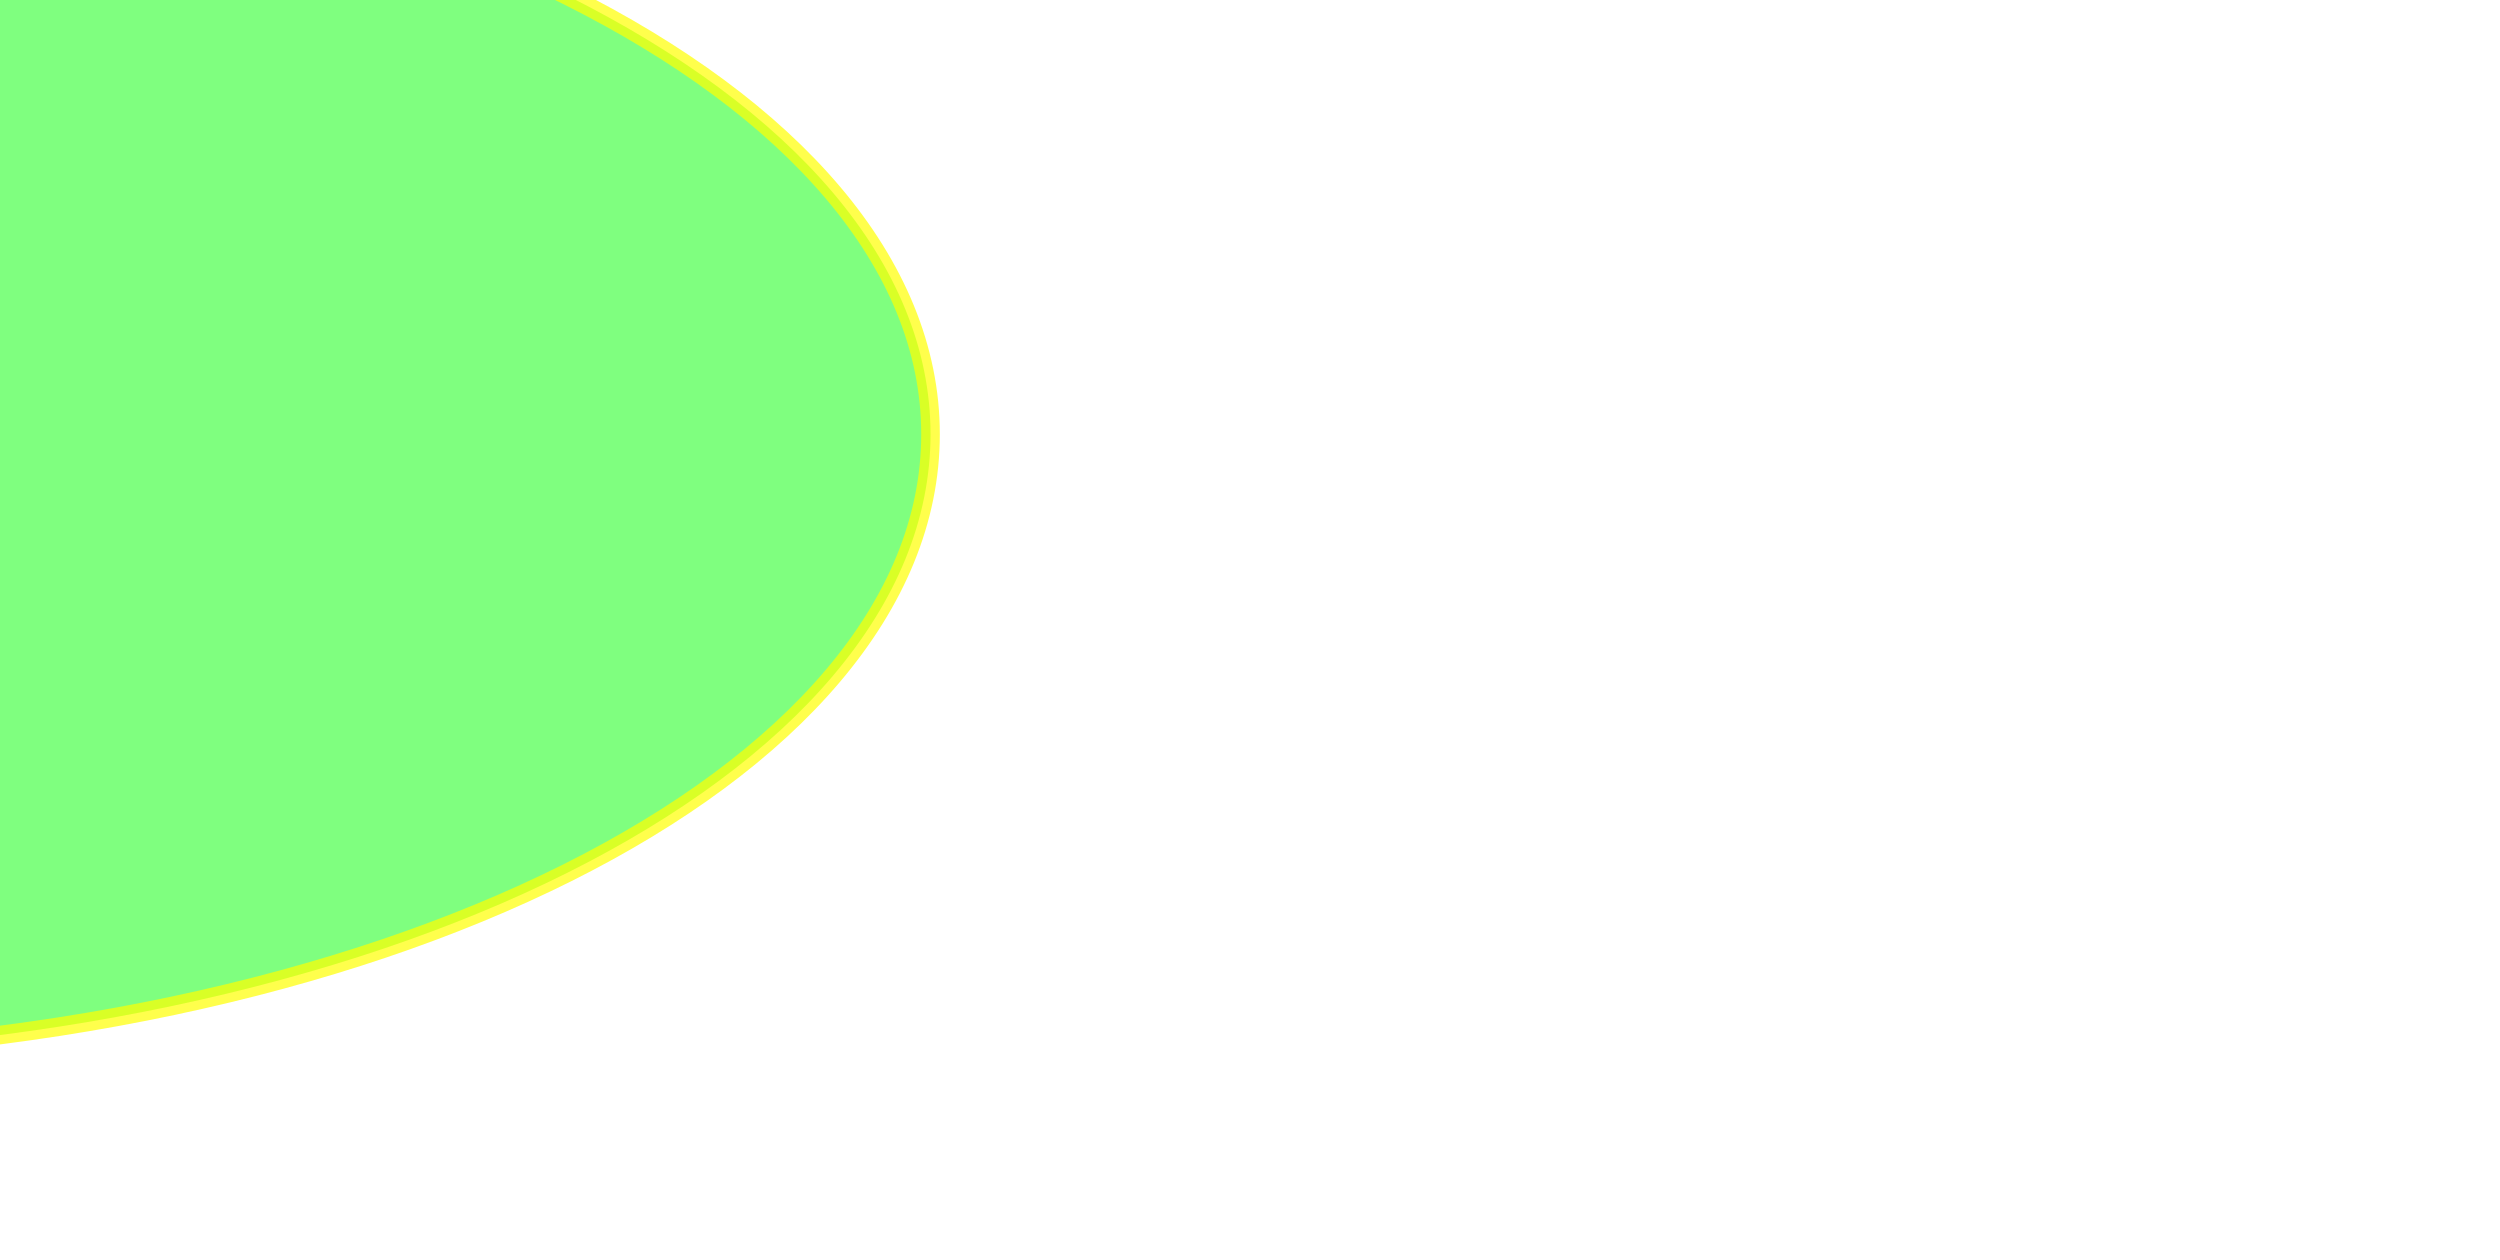
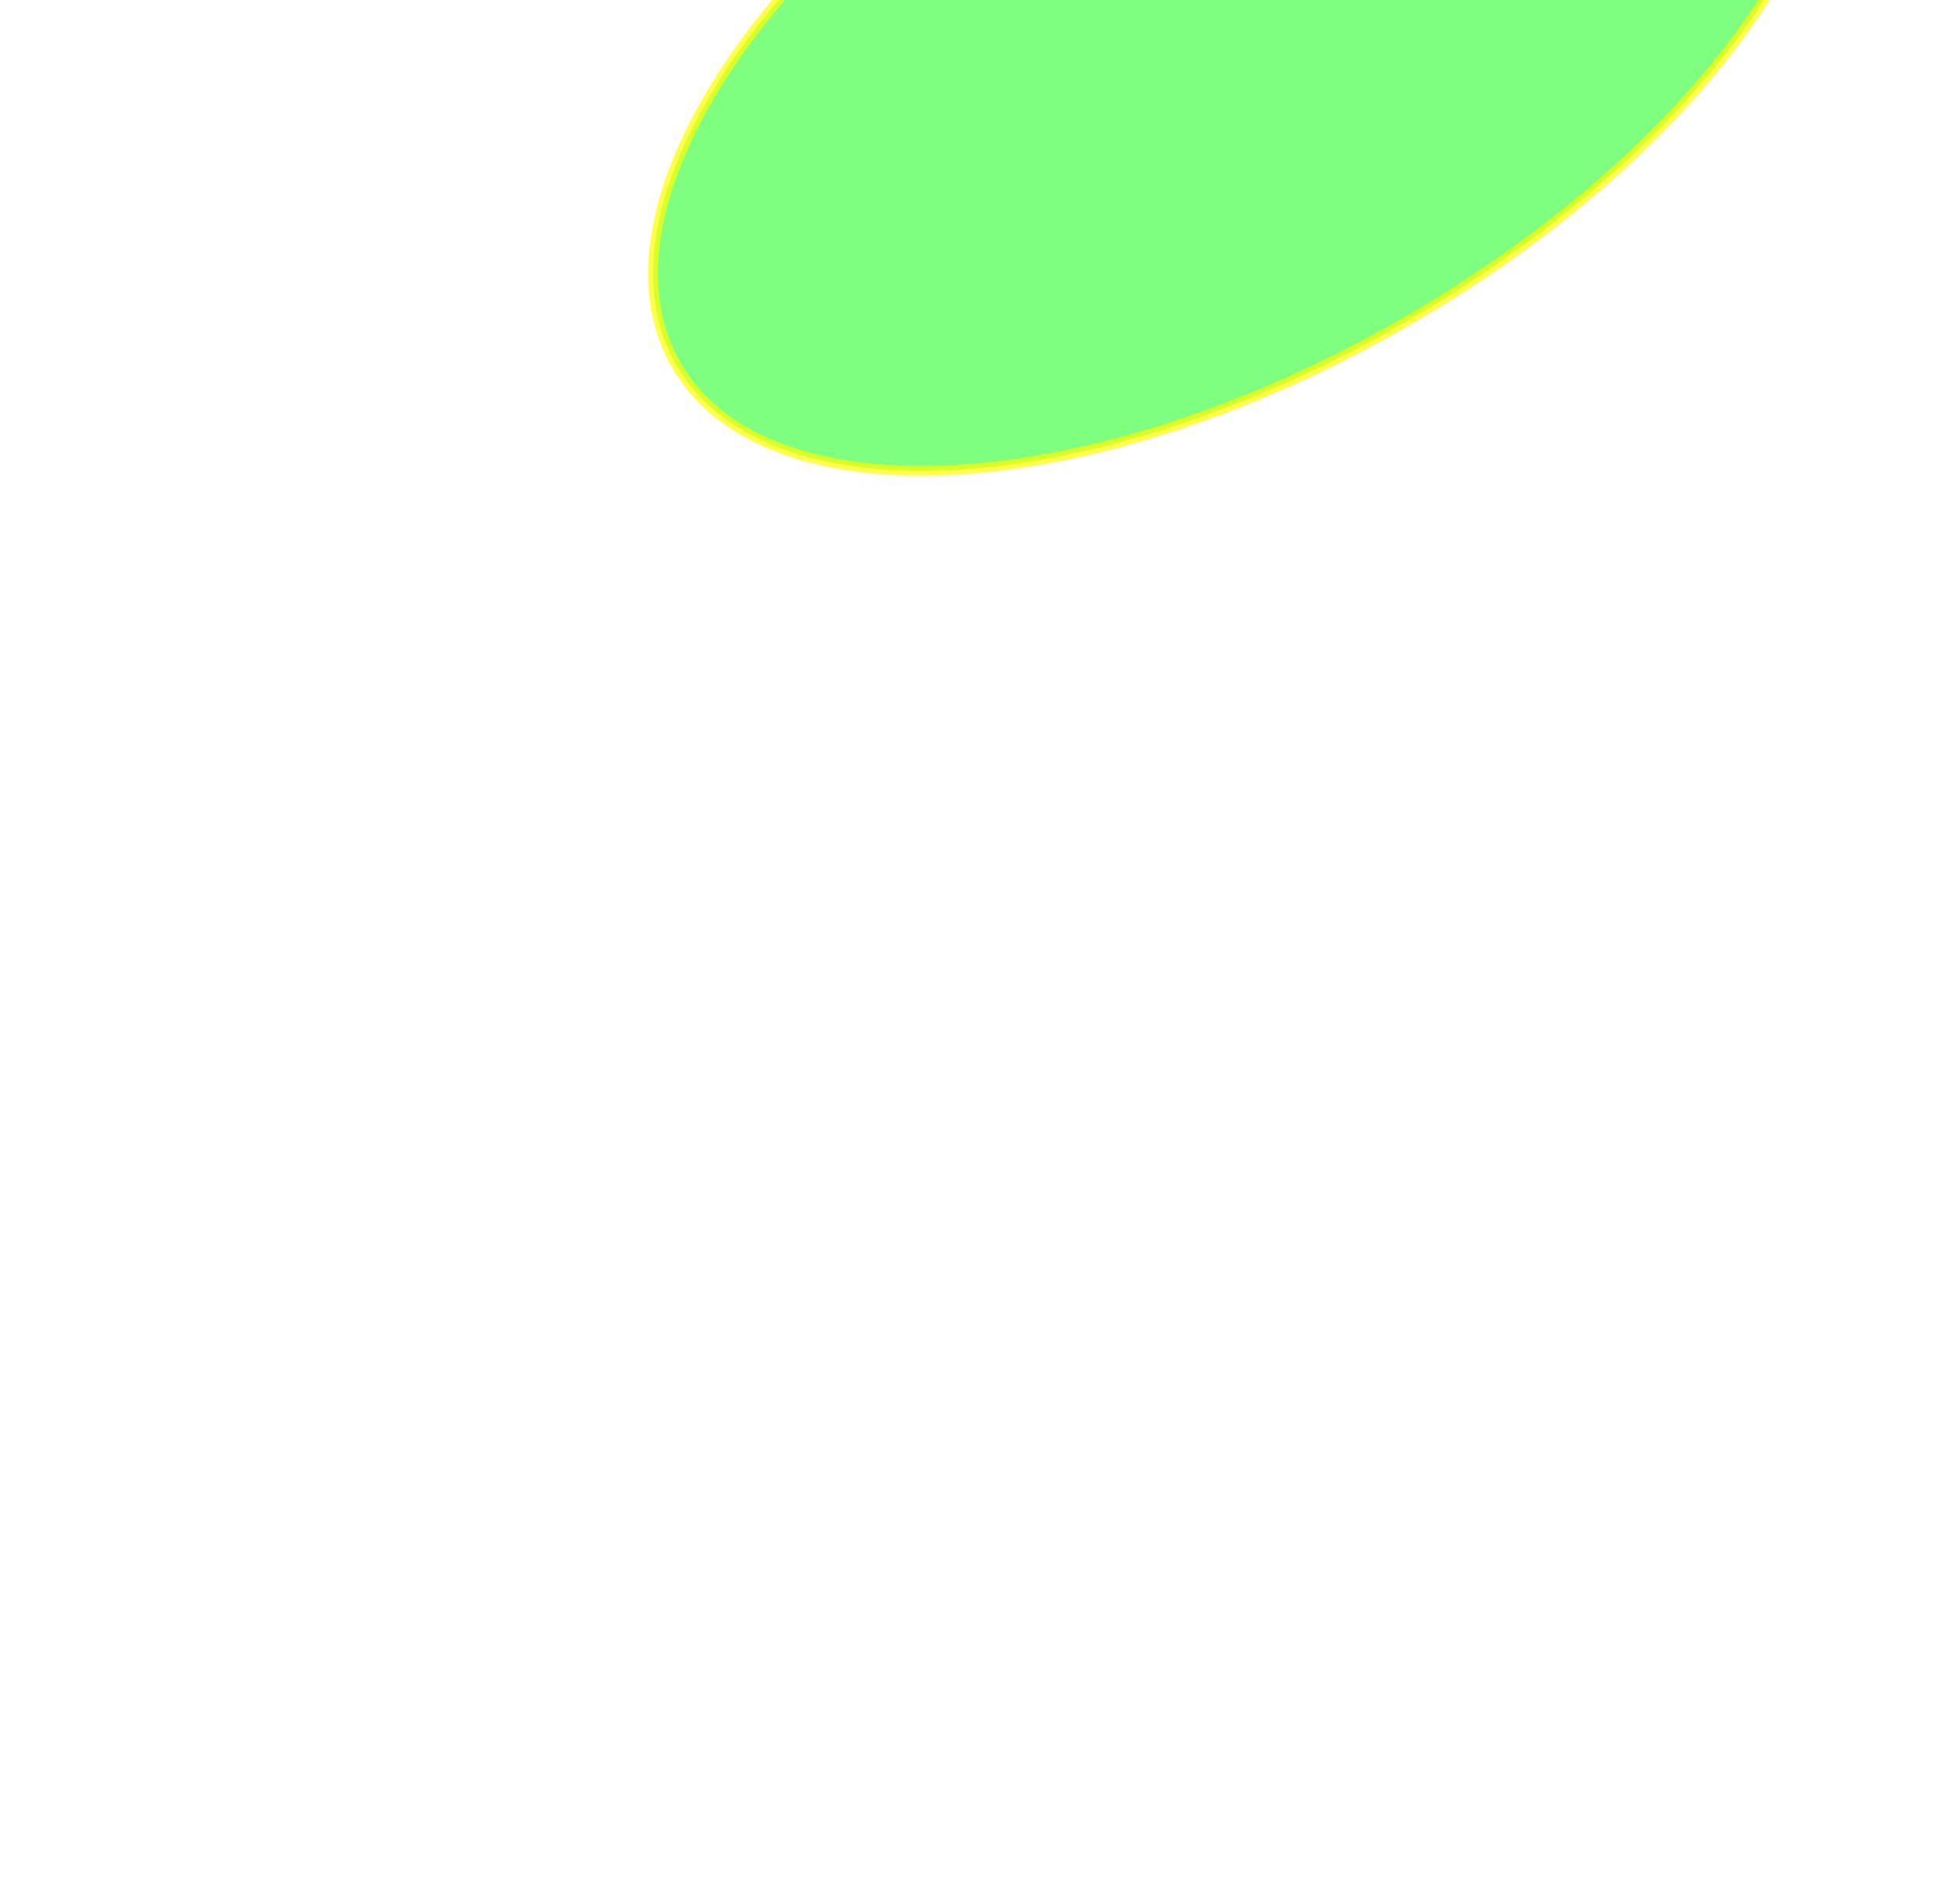
<svg xmlns="http://www.w3.org/2000/svg">
-   <ellipse cx="150" cy="100" rx="200" ry="100" stroke="rgb(255, 255, 0)" stroke-width="3" fill="rgb(0, 255, 0)" stroke-opacity="0.7" fill-opacity="0.5" transform="translate(-200, -30) rotate(0)" />
+   <ellipse cx="150" cy="100" rx="200" ry="100" stroke="rgb(255, 255, 0)" stroke-width="3" fill="rgb(0, 255, 0)" stroke-opacity="0.7" fill-opacity="0.5" transform="translate(200) rotate(-30)" />
</svg>
